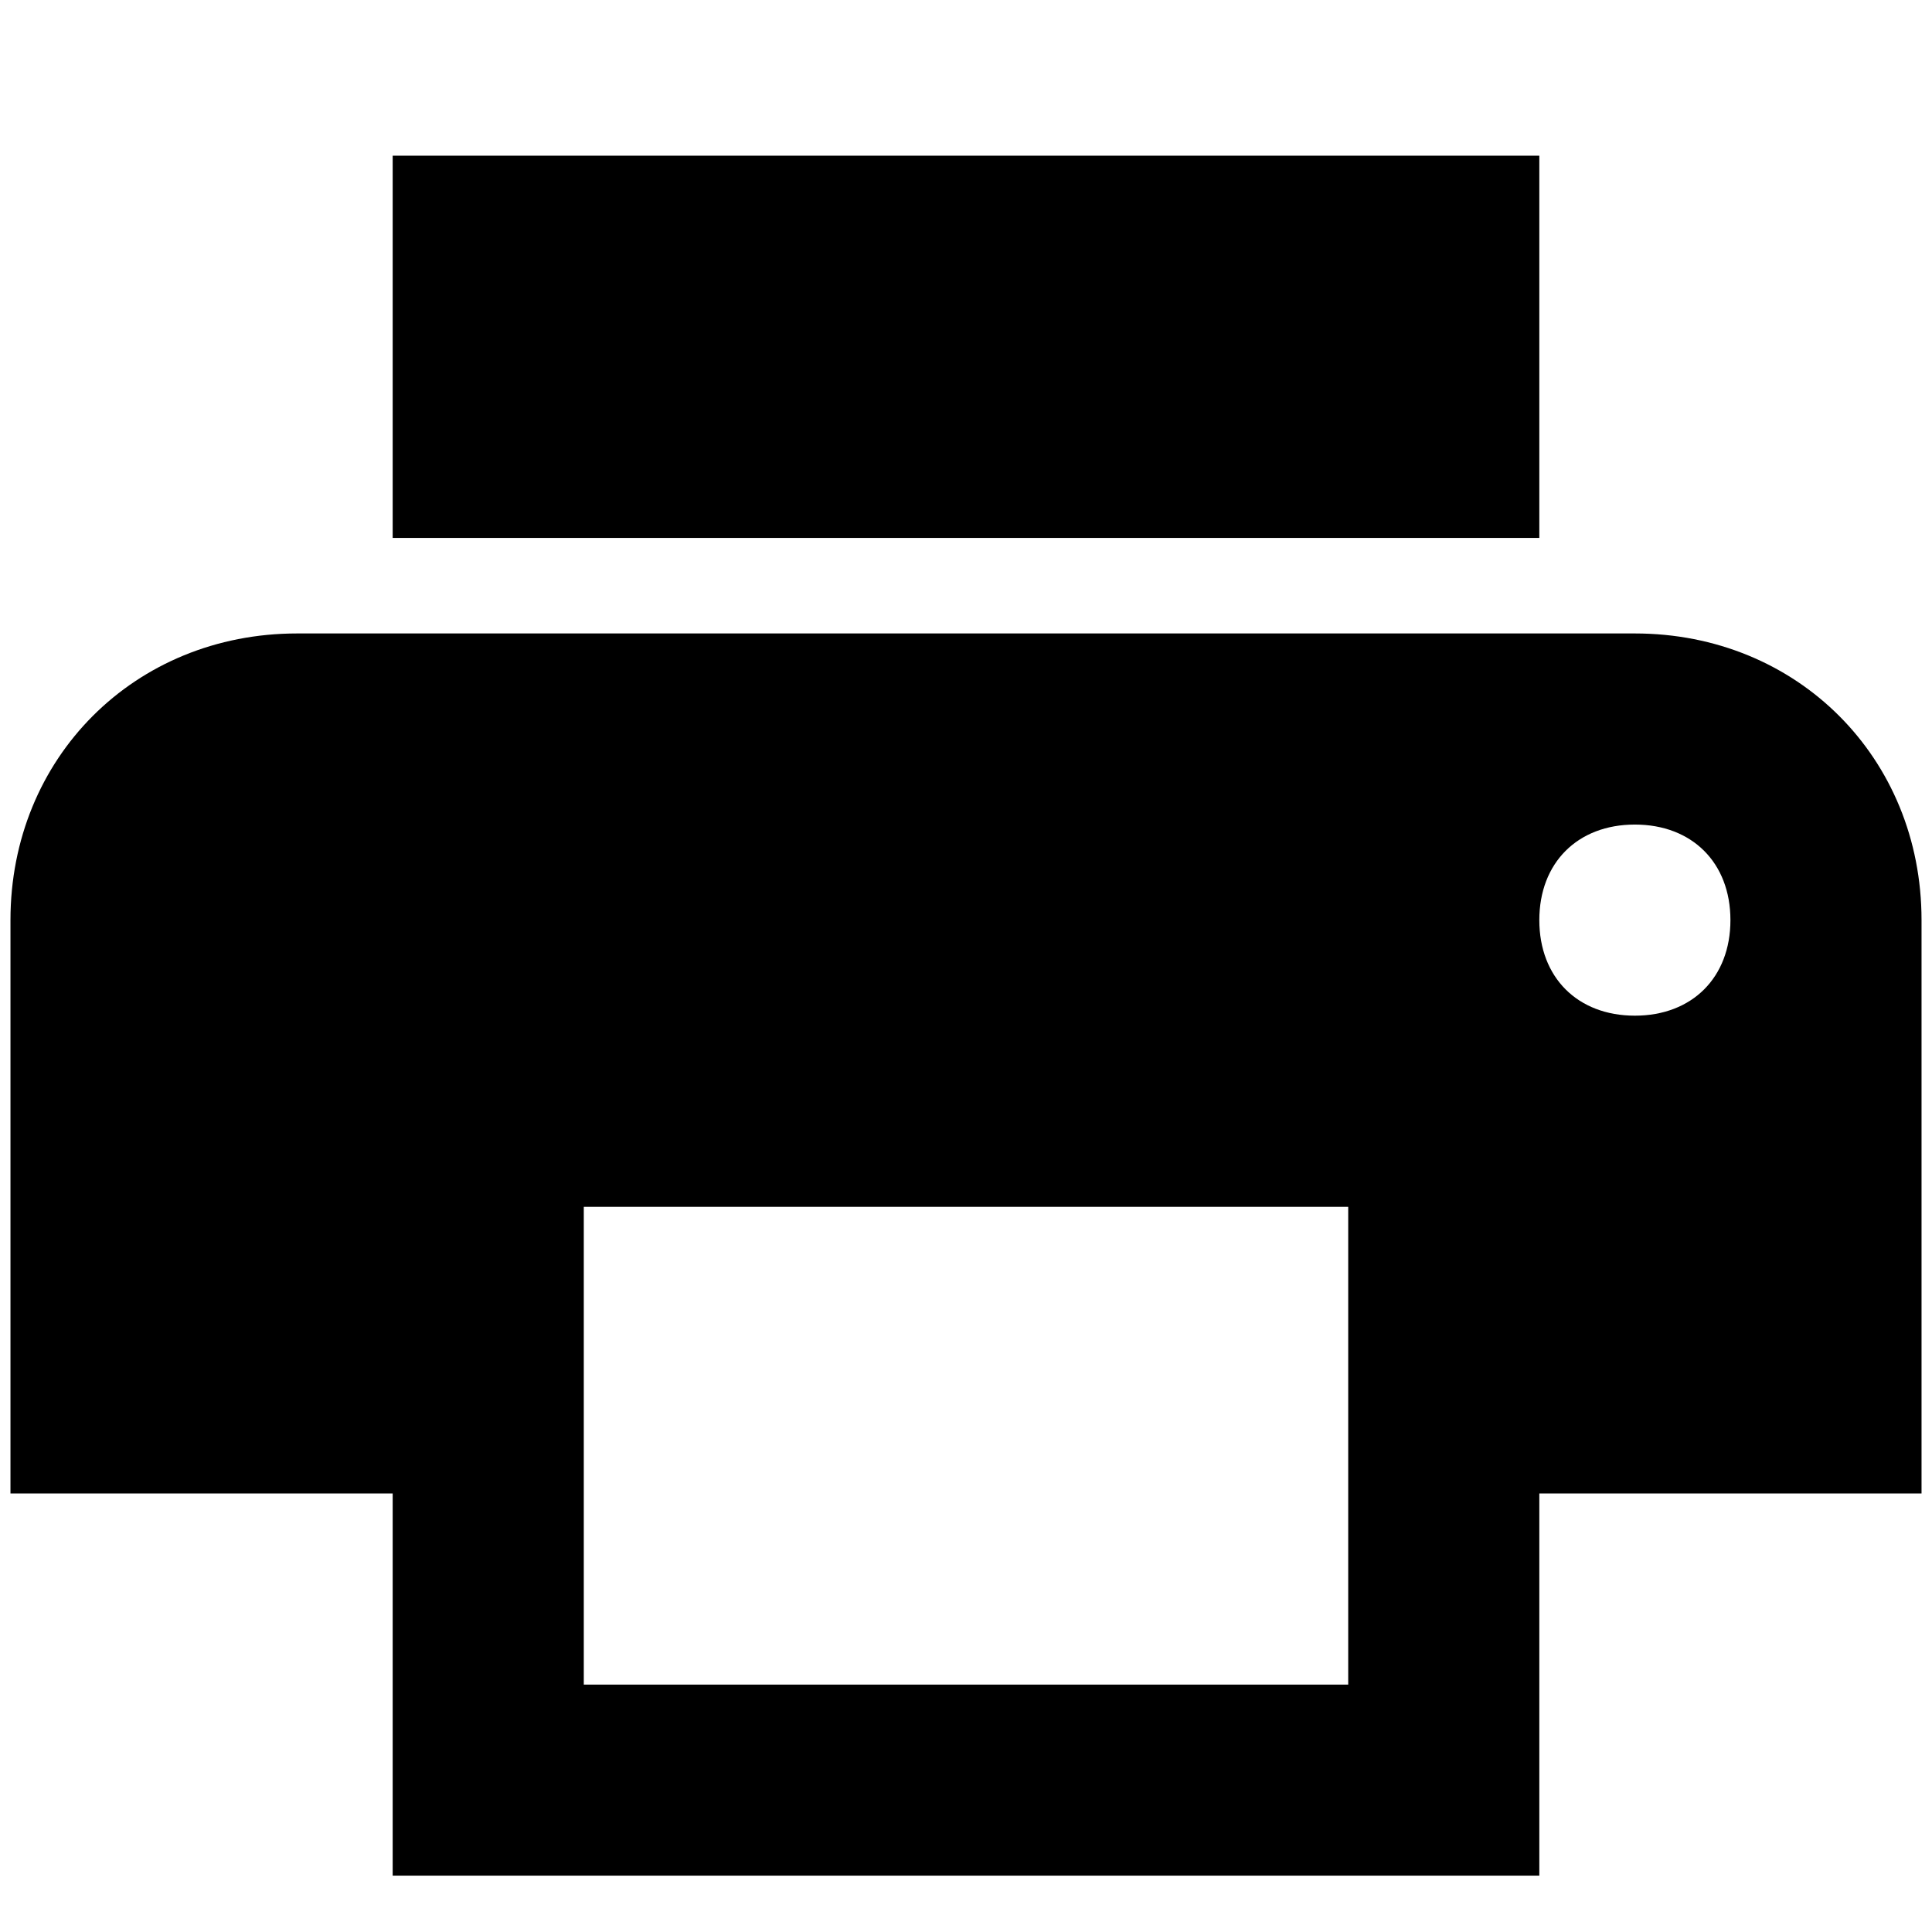
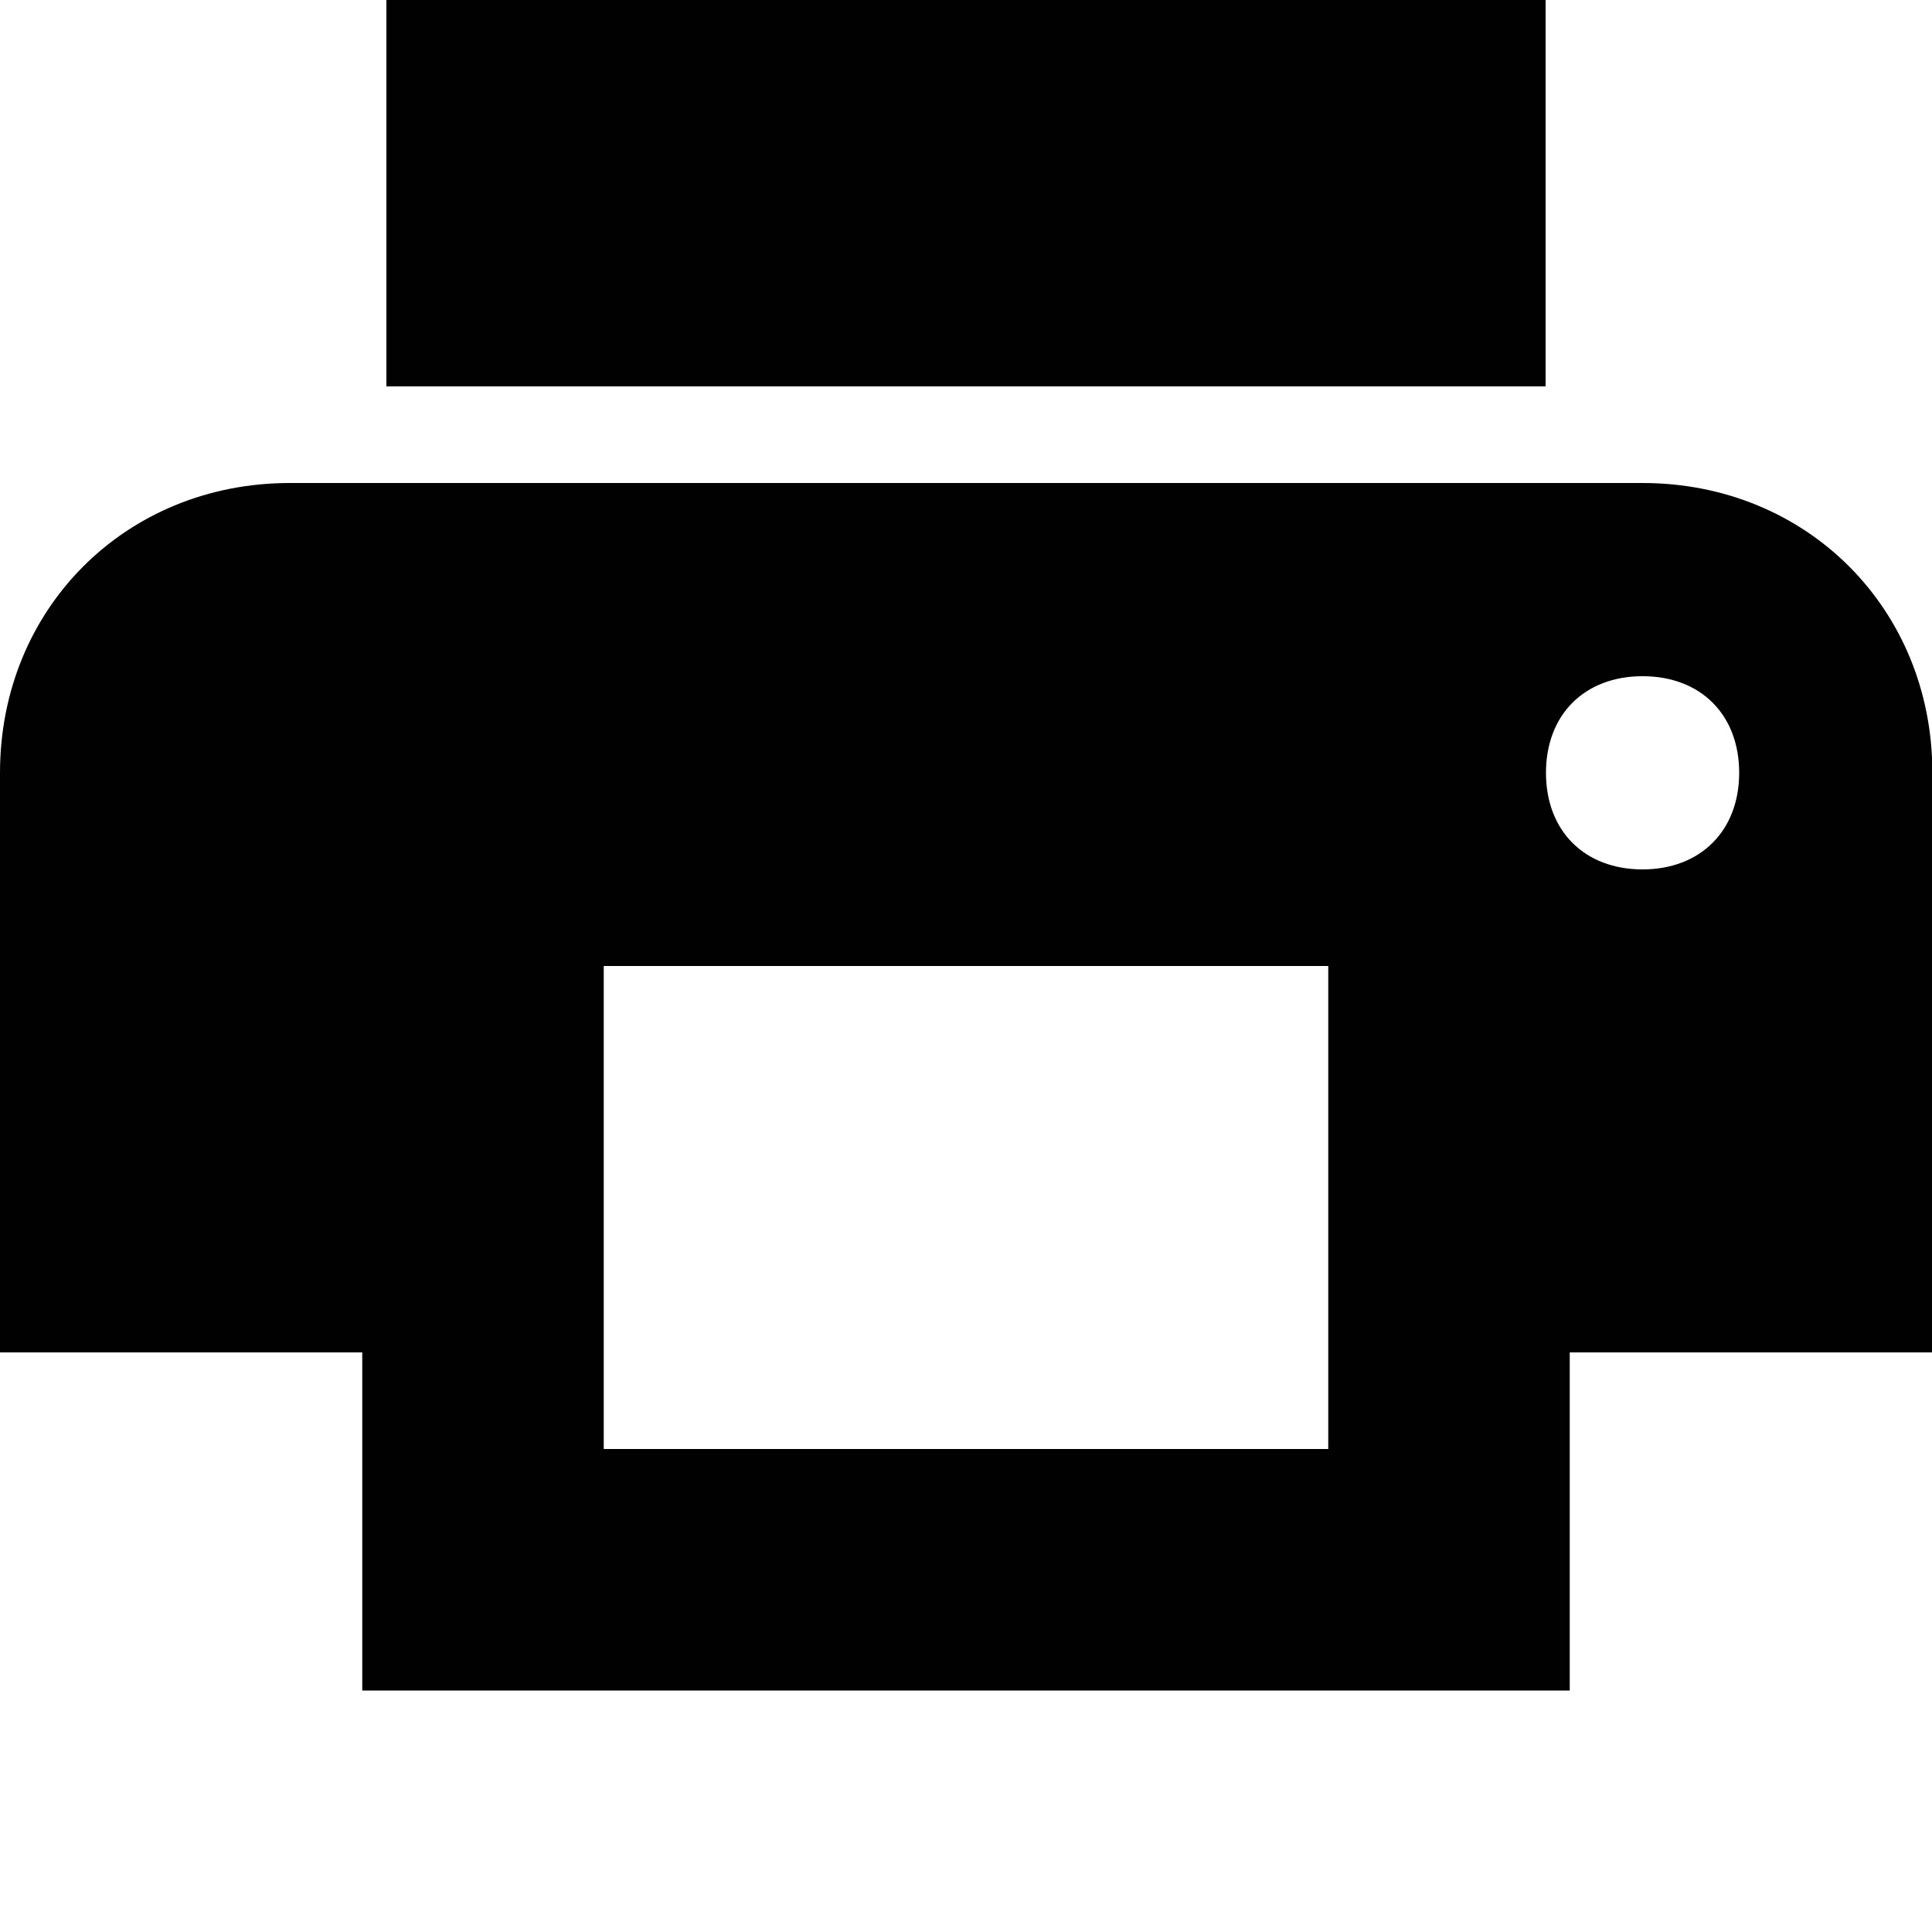
- <svg xmlns="http://www.w3.org/2000/svg" version="1.1" id="Layer_1" x="0px" y="0px" viewBox="0 0 24 24" enable-background="new 0 0 24 24" xml:space="preserve">
+ <svg xmlns="http://www.w3.org/2000/svg" version="1.1" id="Layer_1" x="0px" y="0px" viewBox="0 0 512 512" enable-background="new 0 0 512 512" xml:space="preserve">
  <g id="print_1_">
-     <path d="M20.309,7.869H3.691c-2.018,0-3.561,1.543-3.561,3.561v7.122h4.748v4.748h14.244v-4.748h4.748V11.43   C23.87,9.412,22.327,7.869,20.309,7.869z M16.748,20.927H7.252v-5.935h9.496V20.927z M20.309,12.617   c-0.712,0-1.187-0.475-1.187-1.187s0.475-1.187,1.187-1.187s1.187,0.475,1.187,1.187S21.021,12.617,20.309,12.617z M19.122,1.934   H4.878v4.748h14.244V1.934z" />
+     <path fill="#010101" d="M435.3,128H76.8C33.3,128,0,161.3,0,204.8v153.6h96V448h320v-89.6h96.1V204.8   C512.1,161.3,478.8,128,435.3,128z M352,384H160V256h192v140.8V384z M435.3,230.4c-15.4,0-25.6-10.2-25.6-25.6s10.2-25.6,25.6-25.6   c15.4,0,25.6,10.2,25.6,25.6S450.6,230.4,435.3,230.4z M409.7,0H102.4v102.4h307.2V0z" />
  </g>
</svg>
